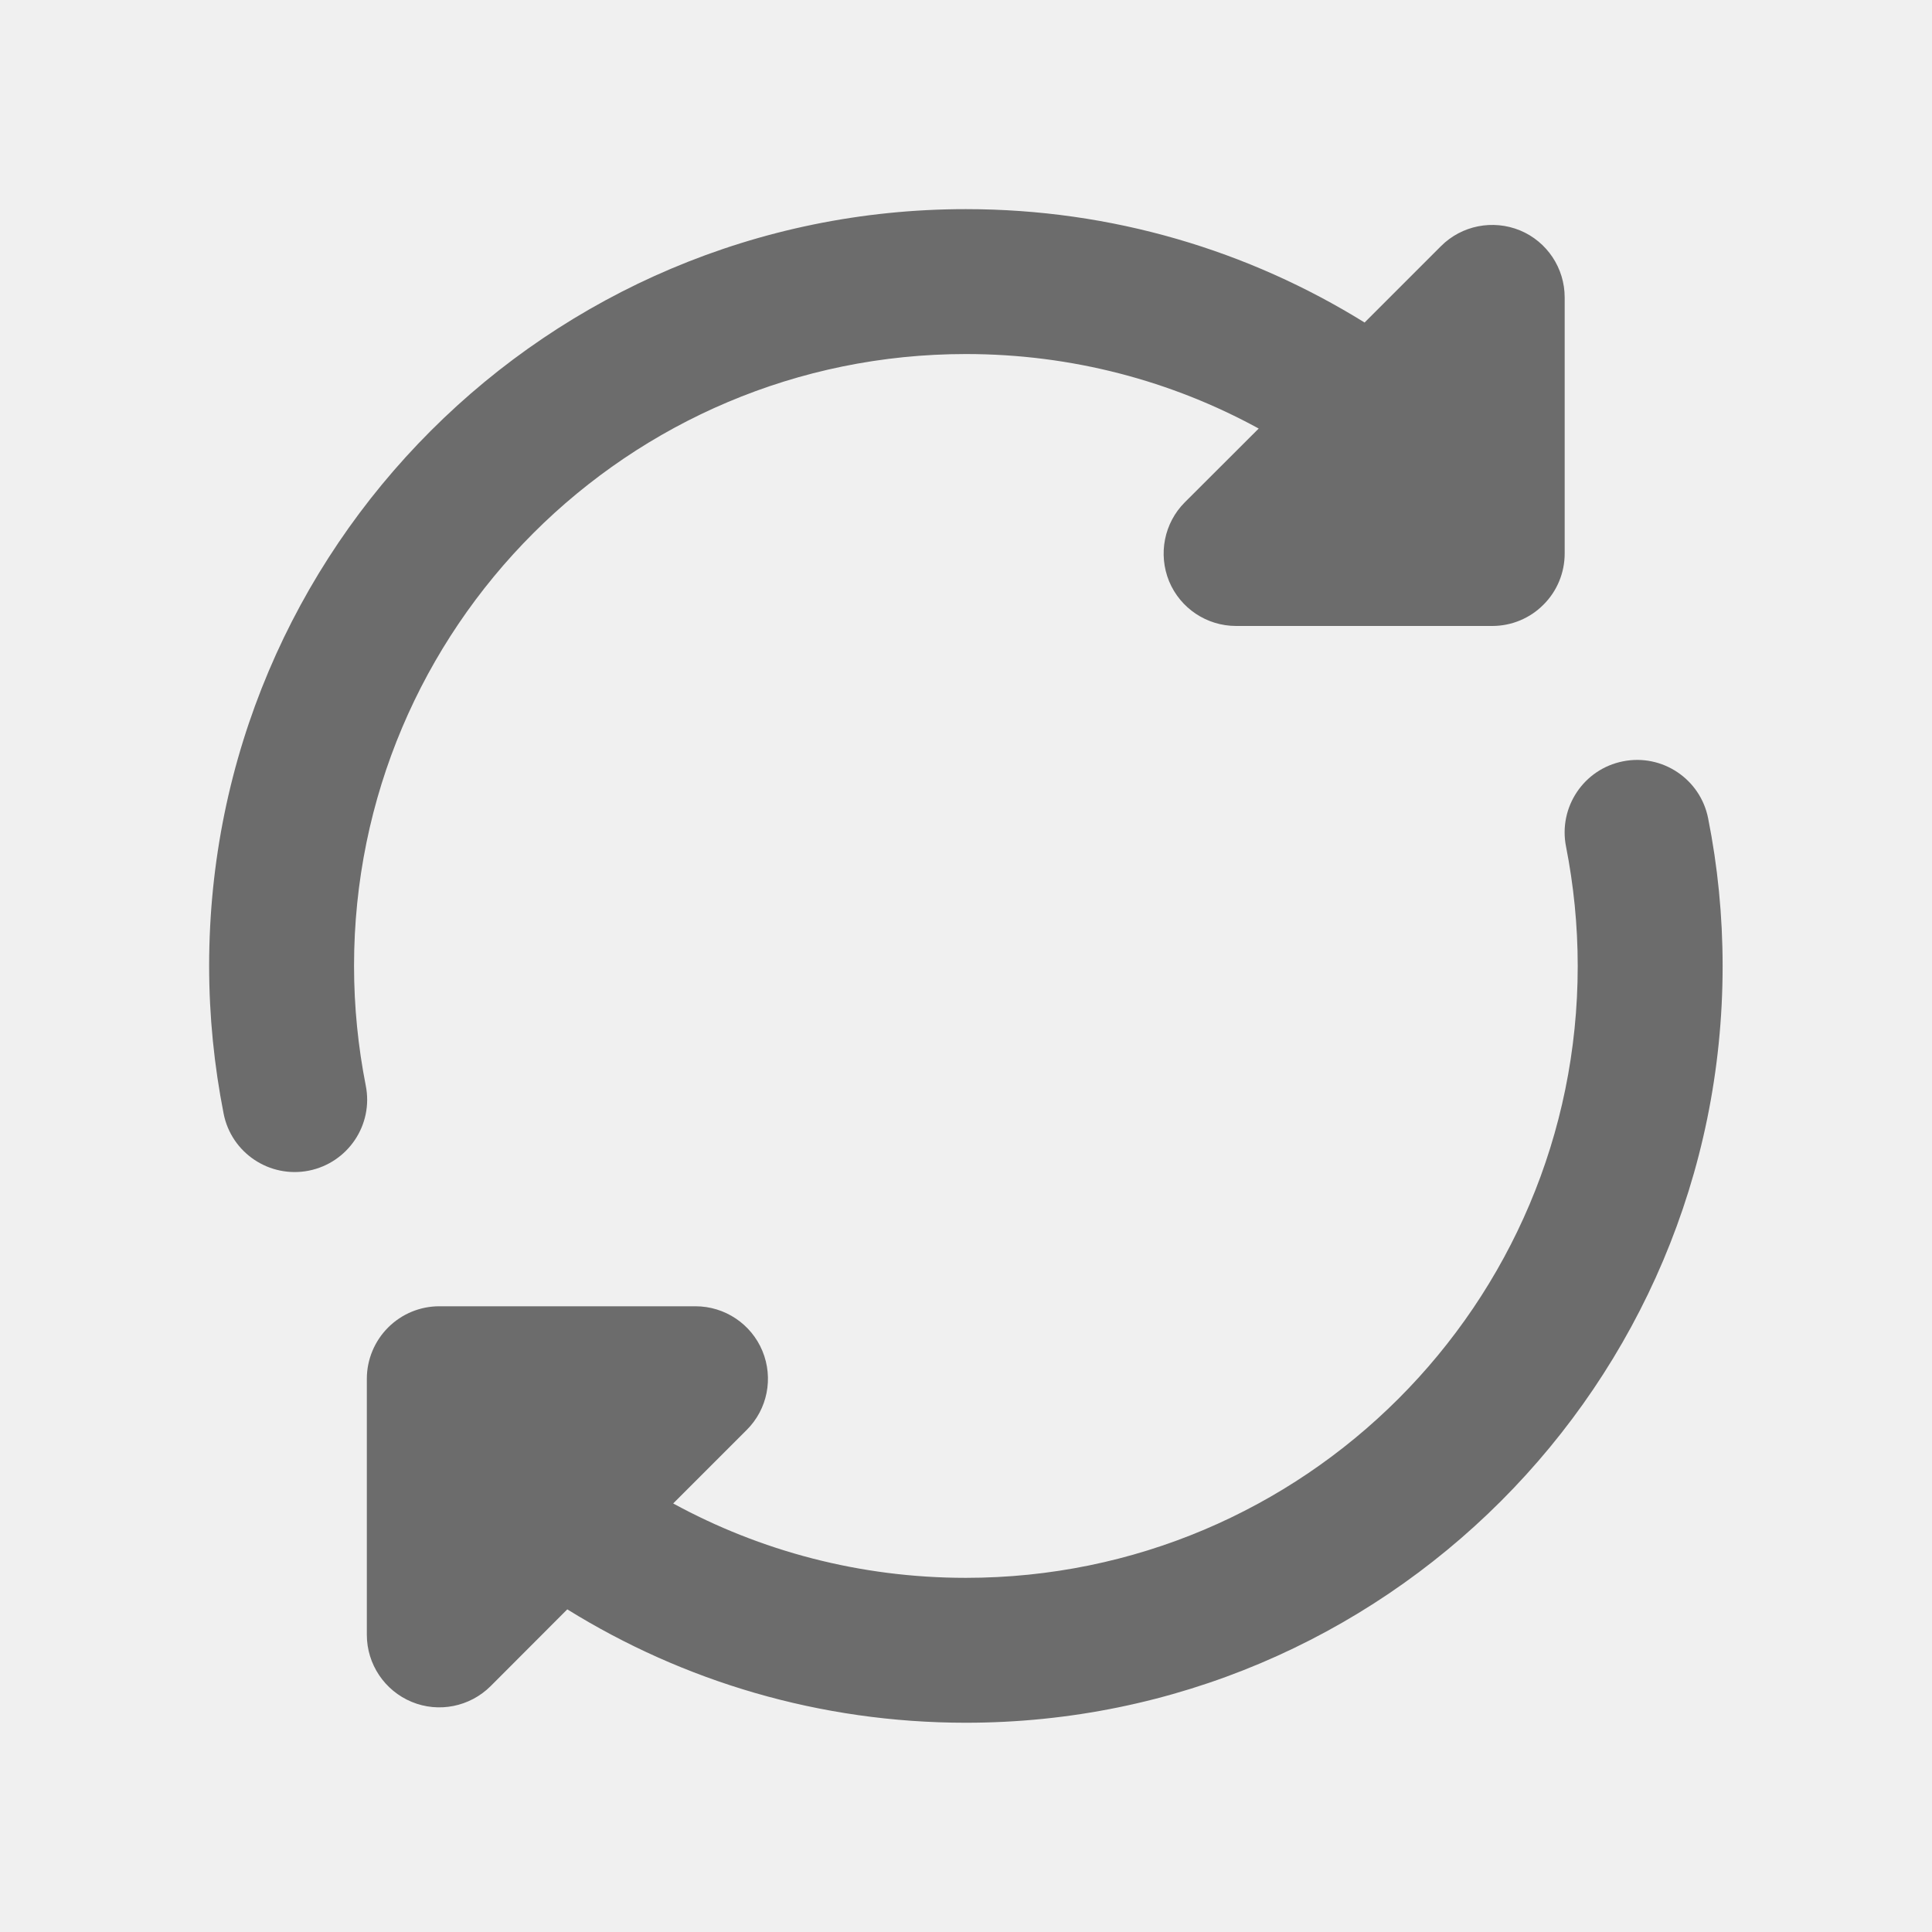
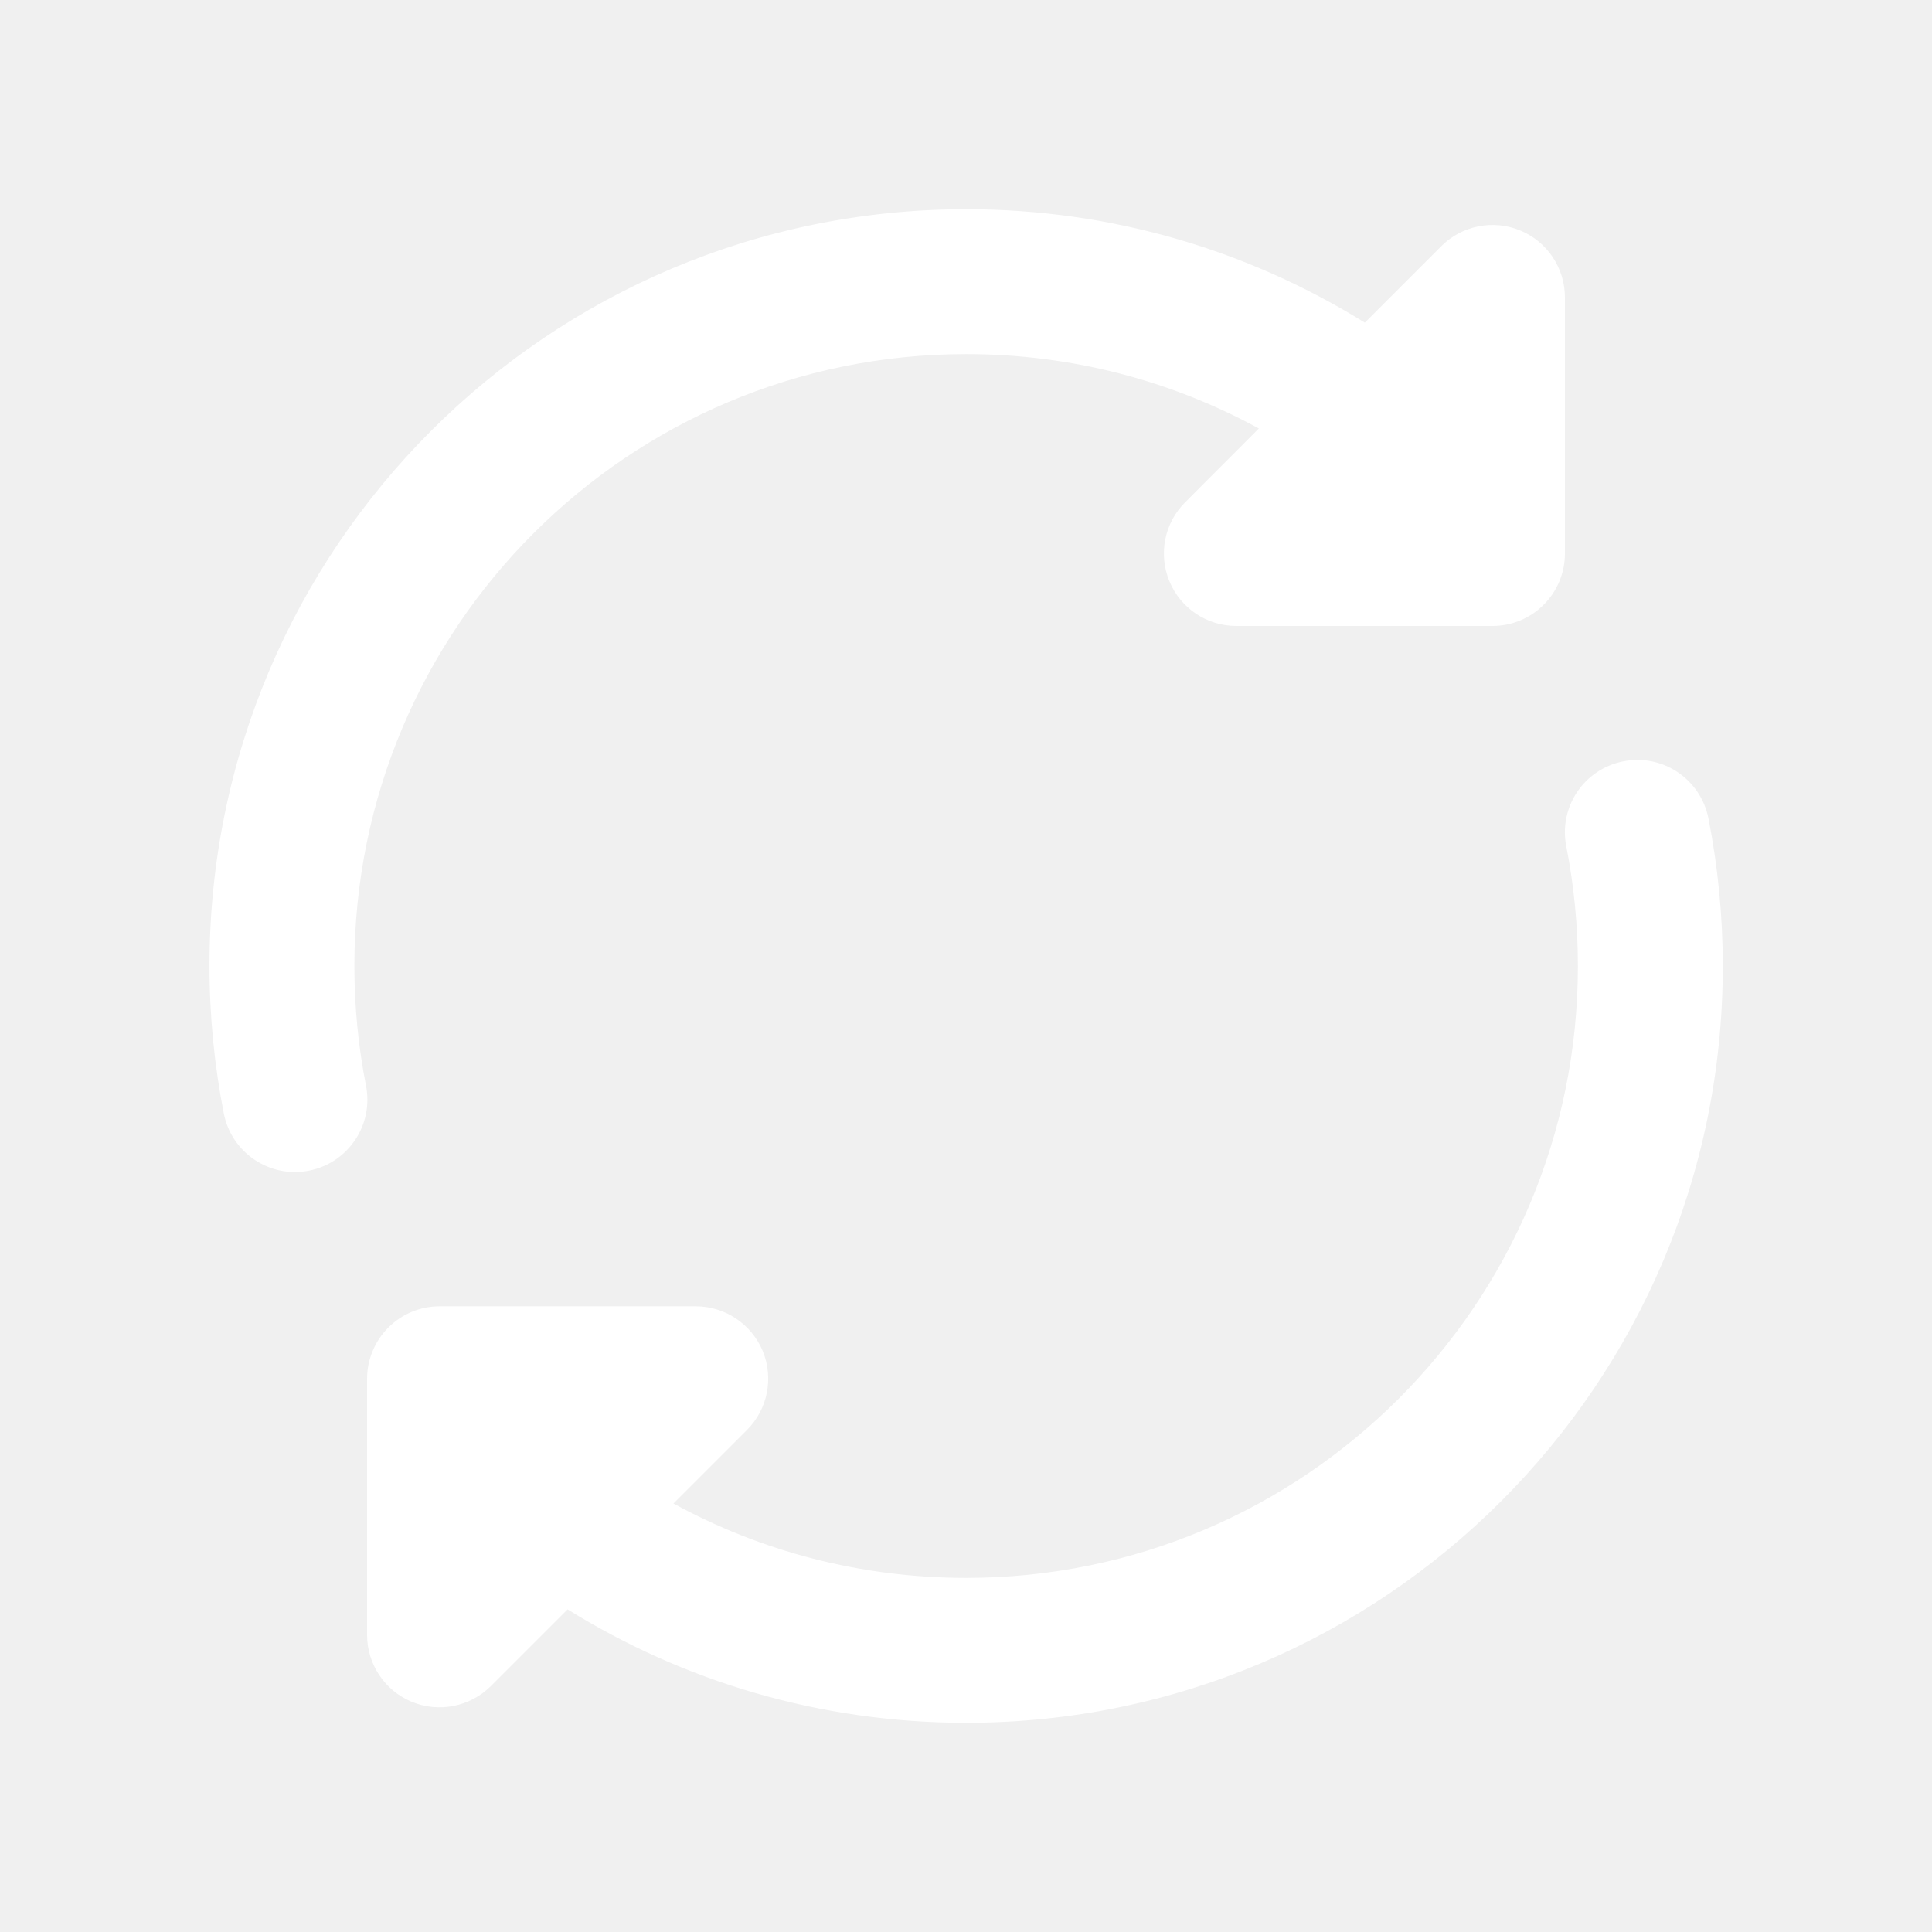
- <svg xmlns="http://www.w3.org/2000/svg" width="16" height="16" viewBox="0 0 16 16" fill="none">
-   <path d="M1.732 7.999C1.732 4.538 4.538 1.732 7.999 1.732C9.211 1.732 10.342 2.076 11.301 2.671L11.934 2.038C12.105 1.867 12.363 1.816 12.588 1.908C12.812 2.001 12.958 2.22 12.958 2.463V4.584C12.958 4.743 12.895 4.896 12.782 5.008C12.67 5.121 12.517 5.184 12.358 5.184H10.237C9.994 5.184 9.775 5.038 9.682 4.814C9.59 4.589 9.641 4.331 9.812 4.16L10.424 3.549C9.704 3.155 8.878 2.932 7.999 2.932C5.201 2.932 2.932 5.2 2.932 7.999C2.932 8.338 2.966 8.67 3.029 8.99C3.094 9.315 2.882 9.63 2.557 9.695C2.232 9.759 1.916 9.548 1.852 9.223C1.774 8.826 1.732 8.417 1.732 7.999Z" fill="#6C6C6C" />
-   <path d="M13.441 6.305C13.766 6.24 14.082 6.452 14.146 6.777C14.225 7.173 14.266 7.582 14.266 8.001C14.266 11.461 11.46 14.267 7.999 14.267C6.788 14.267 5.657 13.923 4.698 13.328L4.063 13.964C3.891 14.135 3.633 14.187 3.409 14.094C3.185 14.001 3.038 13.782 3.038 13.539L3.038 11.418C3.038 11.259 3.102 11.106 3.214 10.994C3.327 10.881 3.479 10.818 3.638 10.818H5.76C6.002 10.818 6.221 10.964 6.314 11.188C6.407 11.413 6.356 11.671 6.184 11.842L5.575 12.451C6.295 12.844 7.121 13.067 7.999 13.067C10.797 13.067 13.066 10.799 13.066 8.001C13.066 7.661 13.032 7.33 12.969 7.01C12.905 6.685 13.116 6.369 13.441 6.305Z" fill="#6C6C6C" />
+ <svg xmlns="http://www.w3.org/2000/svg" width="14" height="14" viewBox="0 0 14 14" fill="none">
+   <path d="M1.518 6.999C1.518 3.971 3.973 1.516 7.001 1.516C8.061 1.516 9.051 1.817 9.89 2.338L10.444 1.784C10.594 1.634 10.82 1.589 11.016 1.67C11.212 1.751 11.34 1.943 11.34 2.155V4.011C11.34 4.15 11.285 4.284 11.186 4.382C11.088 4.481 10.954 4.536 10.815 4.536H8.959C8.746 4.536 8.555 4.408 8.474 4.212C8.393 4.016 8.437 3.79 8.588 3.64L9.122 3.105C8.492 2.761 7.77 2.566 7.001 2.566C4.552 2.566 2.568 4.551 2.568 6.999C2.568 7.296 2.597 7.586 2.652 7.866C2.709 8.15 2.524 8.427 2.239 8.483C1.955 8.539 1.679 8.355 1.622 8.07C1.554 7.723 1.518 7.365 1.518 6.999Z" fill="white" />
+   <path d="M11.763 5.517C12.047 5.46 12.323 5.645 12.38 5.93C12.448 6.277 12.484 6.635 12.484 7.001C12.484 10.029 10.029 12.484 7.001 12.484C5.941 12.484 4.951 12.183 4.113 11.662L3.557 12.218C3.406 12.368 3.181 12.413 2.984 12.332C2.788 12.251 2.66 12.059 2.66 11.847L2.66 9.991C2.66 9.852 2.716 9.718 2.814 9.62C2.913 9.521 3.046 9.466 3.185 9.466H5.042C5.254 9.466 5.445 9.594 5.527 9.79C5.608 9.986 5.563 10.212 5.413 10.362L4.88 10.895C5.51 11.239 6.232 11.434 7.001 11.434C9.449 11.434 11.434 9.449 11.434 7.001C11.434 6.704 11.405 6.414 11.35 6.134C11.293 5.849 11.478 5.573 11.763 5.517Z" fill="white" />
</svg>
